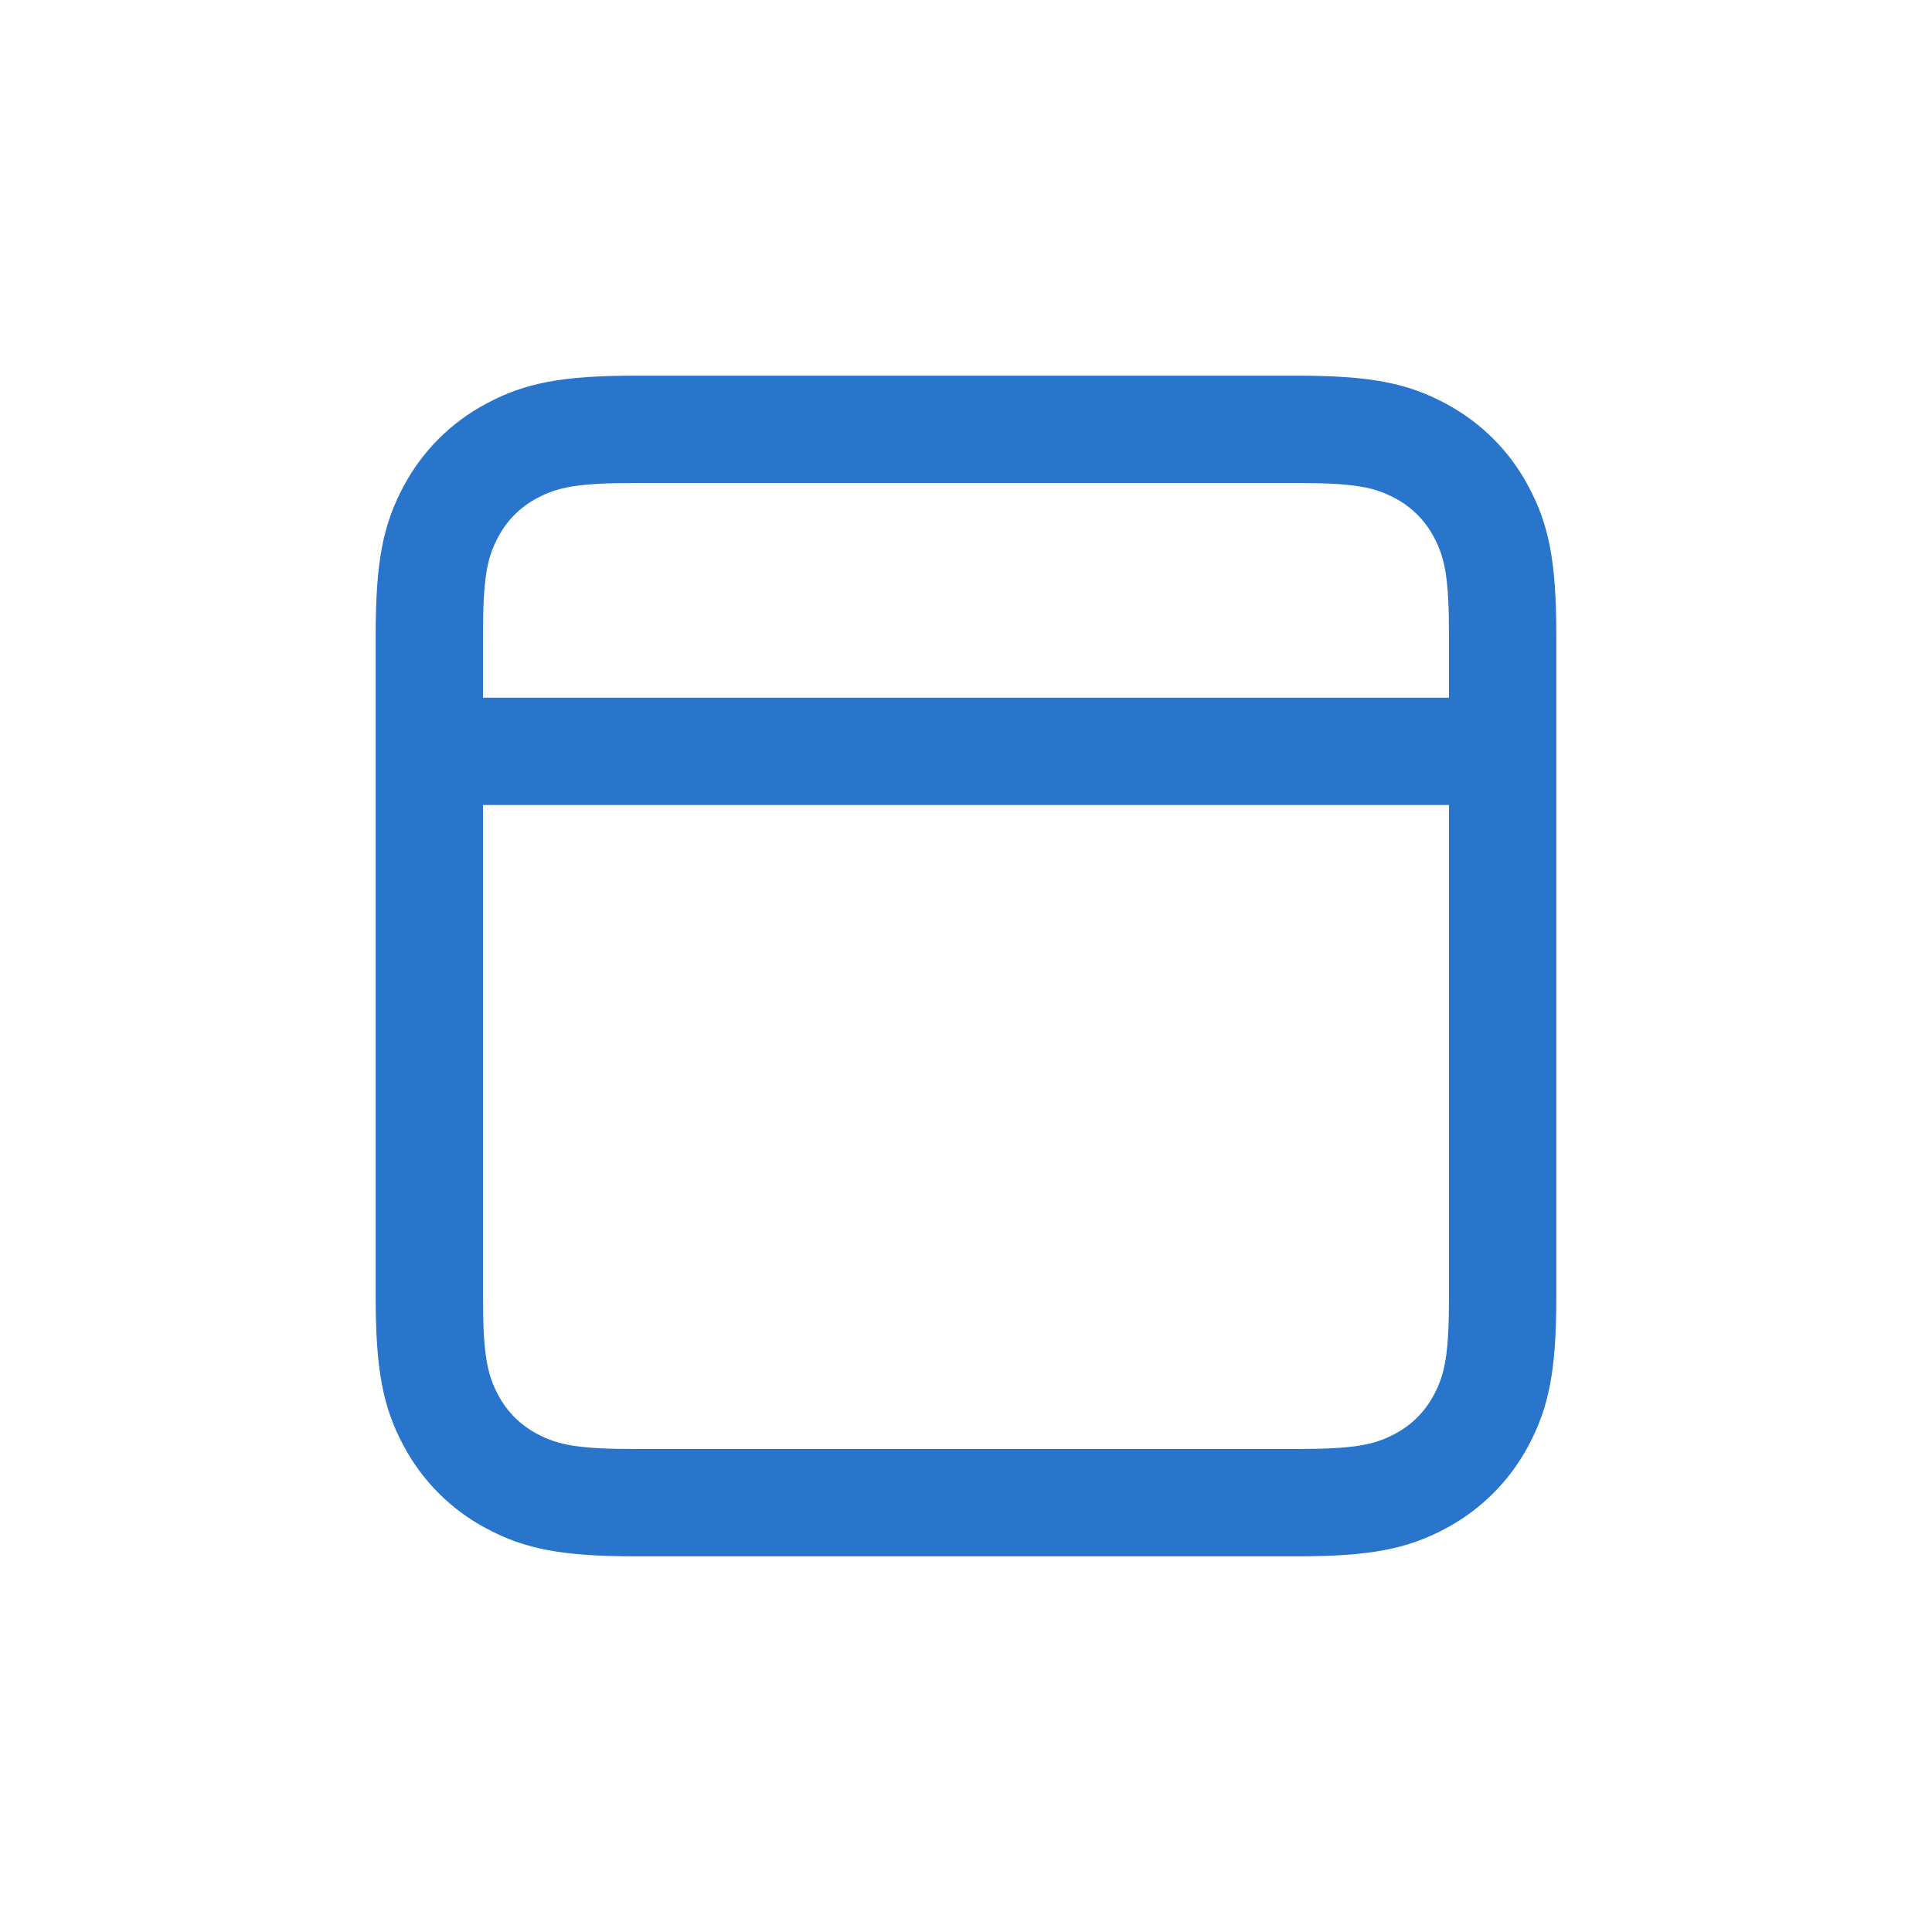
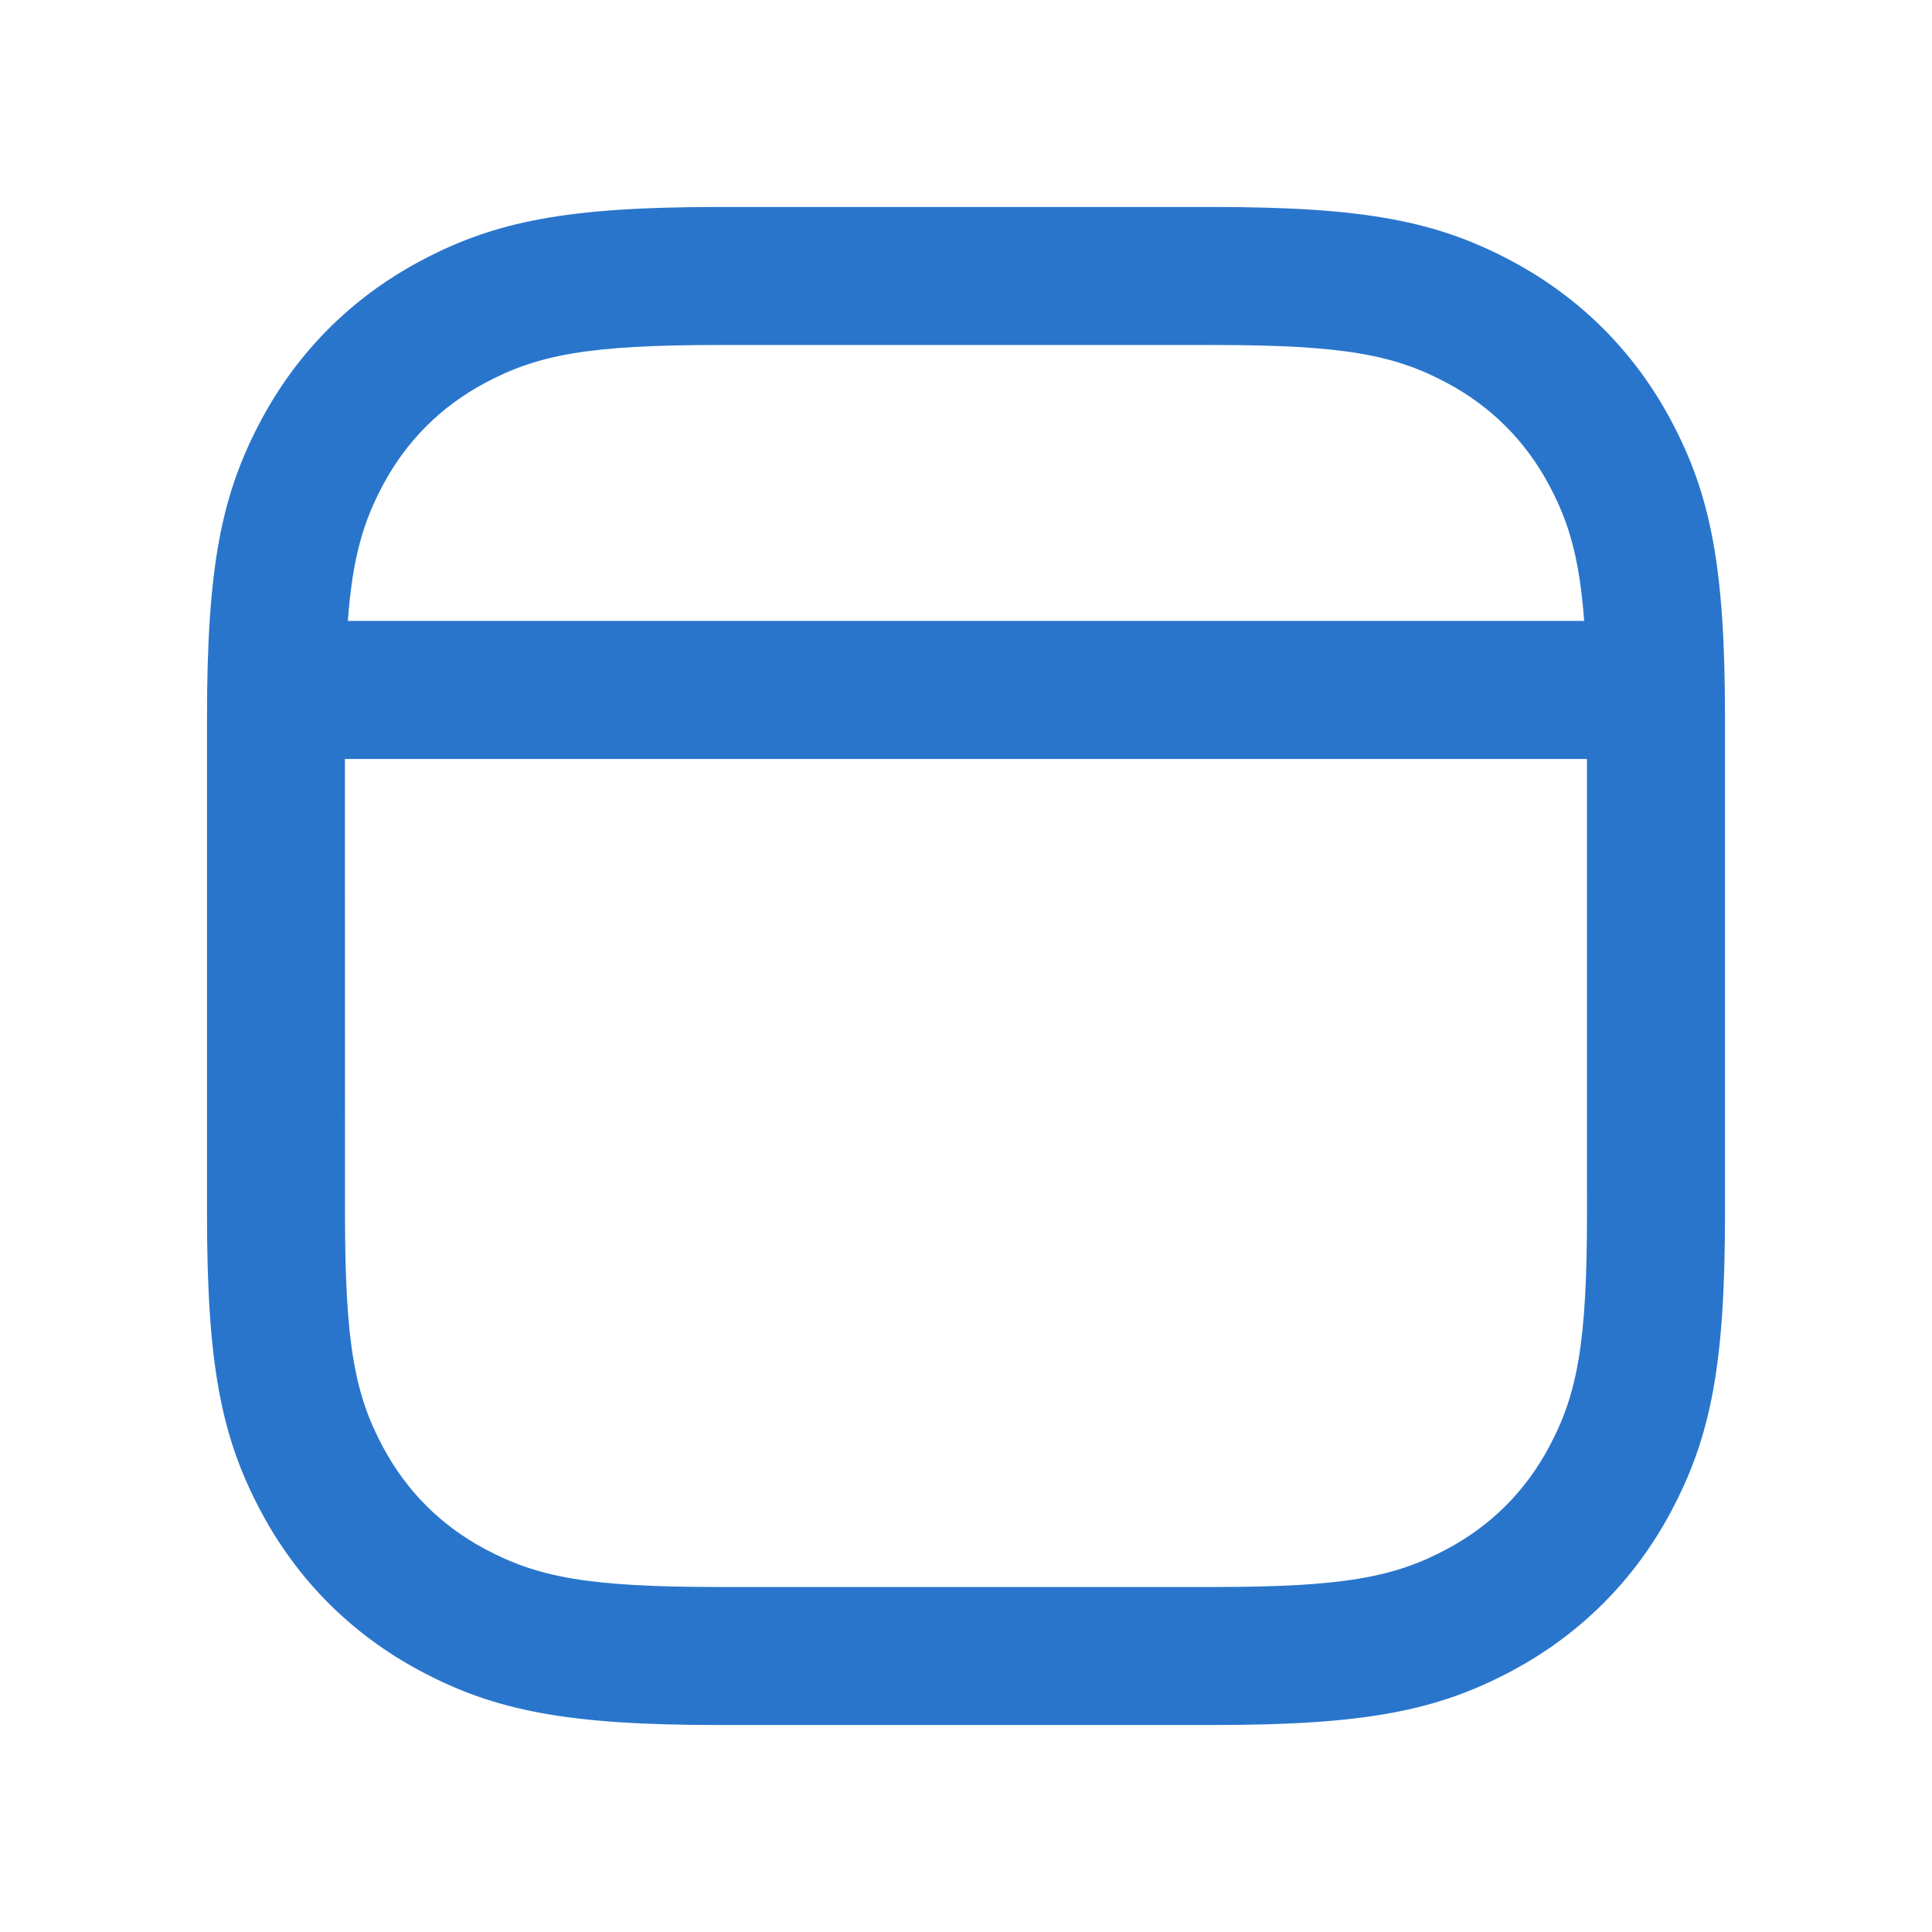
- <svg xmlns="http://www.w3.org/2000/svg" height="36" width="36" viewBox="-4 -4 36 36" id="newsfeed_active_28" x="72" y="36">
-   <g fill="none" fill-rule="evenodd">
-     <path d="M0 0h28v28H0z" opacity=".04" />
-     <path d="M23 9V7.846c0-1.068-.073-1.449-.283-1.84a1.726 1.726 0 00-.723-.723c-.391-.21-.772-.283-1.84-.283H7.846c-1.068 0-1.449.073-1.84.283a1.727 1.727 0 00-.723.723c-.21.391-.283.772-.283 1.84V9zm0 2H5v9.154c0 1.068.073 1.449.283 1.84.168.314.409.555.723.723.391.21.772.283 1.84.283h12.308c1.068 0 1.449-.073 1.84-.283.314-.168.555-.409.723-.723.21-.391.283-.772.283-1.84zM7.846 3h12.308c1.37 0 2.063.134 2.783.519.663.355 1.19.881 1.544 1.544.385.72.519 1.413.519 2.783v12.308c0 1.37-.134 2.063-.519 2.783a3.726 3.726 0 01-1.544 1.544c-.72.385-1.413.519-2.783.519H7.846c-1.37 0-2.063-.134-2.783-.519a3.726 3.726 0 01-1.544-1.544C3.134 22.217 3 21.524 3 20.154V7.846c0-1.37.134-2.063.519-2.783A3.726 3.726 0 015.063 3.52C5.783 3.134 6.476 3 7.846 3z" fill="#2975cc" fill-rule="nonzero" />
+ <svg xmlns="http://www.w3.org/2000/svg" width="28px" height="28px" viewBox="0 0 28 28" version="1.1">
+   <g id="Page-1" stroke="none" stroke-width="1" fill="none" fill-rule="evenodd">
+     <g id="newsfeed_outline_28">
+       <rect x="0" y="0" width="28" height="28" />
+       <path d="M17.59,3 C19.773,3 20.823,3.203 21.914,3.786 C22.903,4.315 23.685,5.097 24.214,6.086 C24.797,7.177 25,8.227 25,10.41 L25,17.59 C25,19.773 24.797,20.823 24.214,21.914 C23.685,22.903 22.903,23.685 21.914,24.214 C20.823,24.797 19.773,25 17.59,25 L10.41,25 C8.227,25 7.177,24.797 6.086,24.214 C5.097,23.685 4.315,22.903 3.786,21.914 C3.203,20.823 3,19.773 3,17.59 L3,10.41 C3,8.227 3.203,7.177 3.786,6.086 C4.315,5.097 5.097,4.315 6.086,3.786 C7.177,3.203 8.227,3 10.41,3 L17.59,3 Z M4.999,11 L5,17.59 C5,19.471 5.142,20.209 5.55,20.971 C5.892,21.611 6.389,22.108 7.029,22.45 C7.791,22.858 8.529,23 10.41,23 L17.59,23 C19.471,23 20.209,22.858 20.971,22.45 C21.611,22.108 22.108,21.611 22.45,20.971 C22.858,20.209 23,19.471 23,17.59 L22.999,11 L4.999,11 L4.999,11 Z M17.59,5 L10.41,5 C8.529,5 7.791,5.142 7.029,5.55 C6.389,5.892 5.892,6.389 5.55,7.029 C5.264,7.563 5.109,8.086 5.041,8.999 L22.959,8.999 C22.891,8.086 22.736,7.563 22.45,7.029 C22.108,6.389 21.611,5.892 20.971,5.55 C20.209,5.142 19.471,5 17.59,5 Z" id="↳-Icon-Color" fill="#2975cc" fill-rule="nonzero" />
+     </g>
  </g>
</svg>
